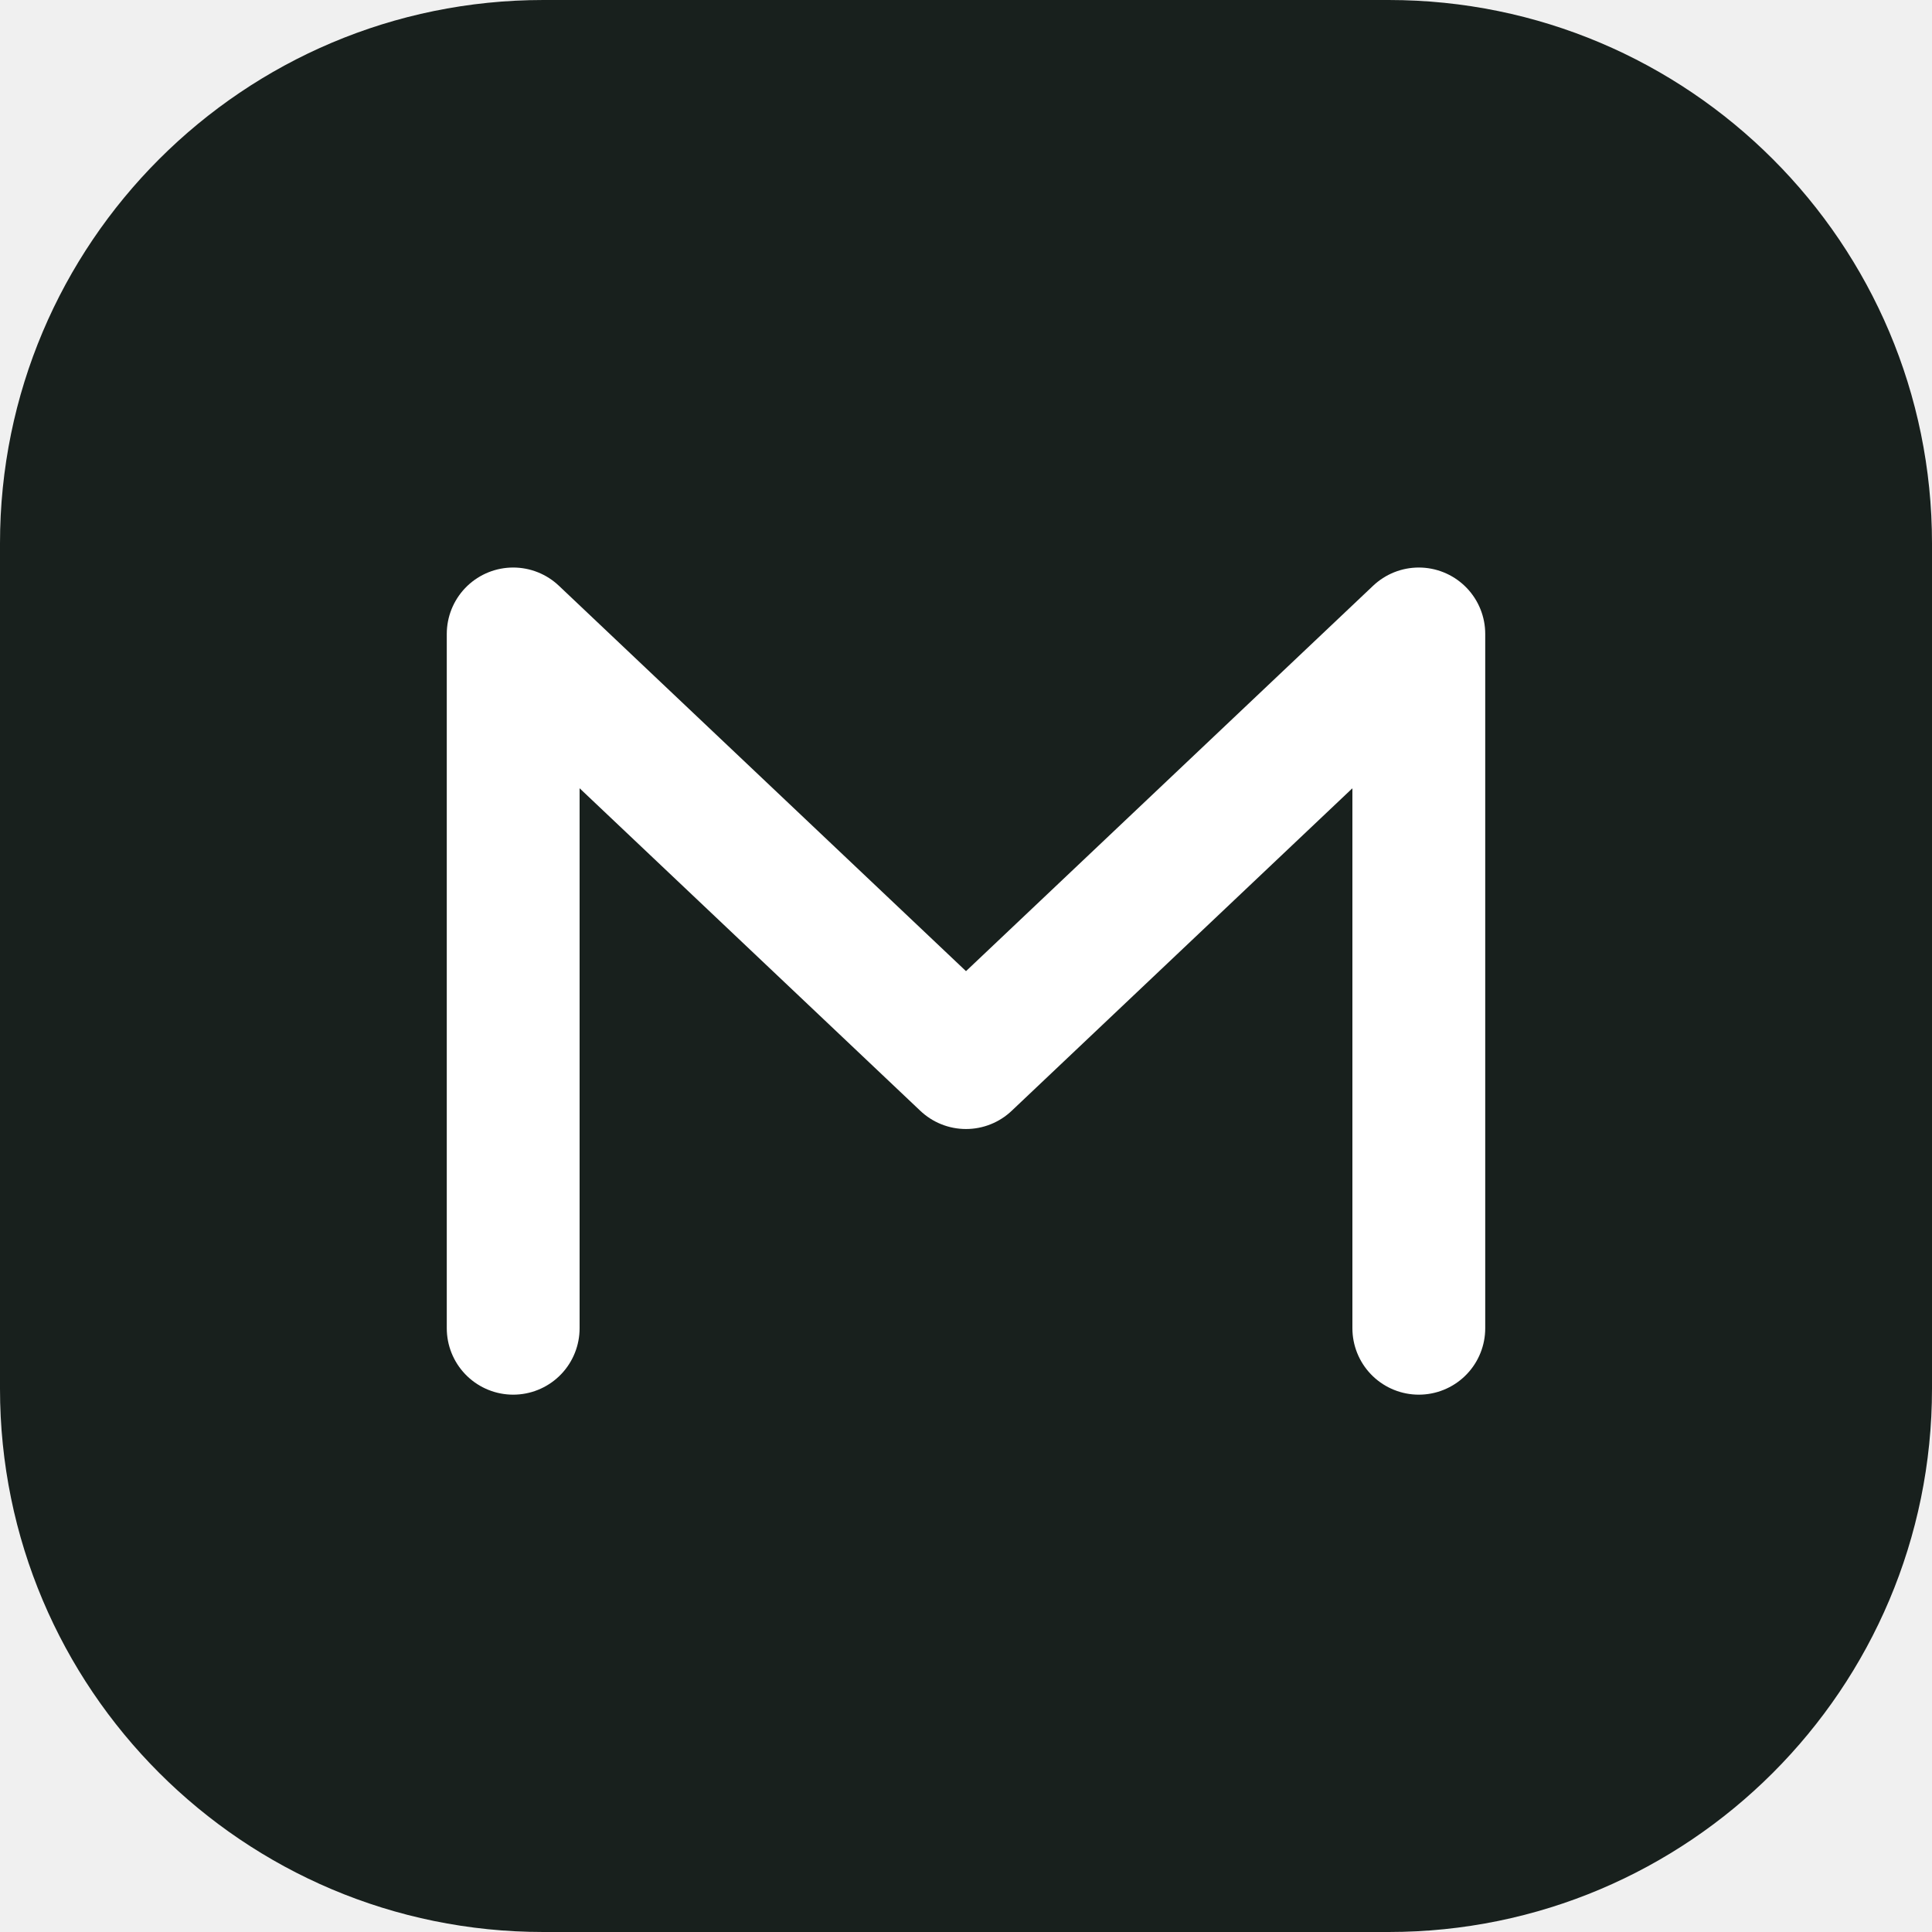
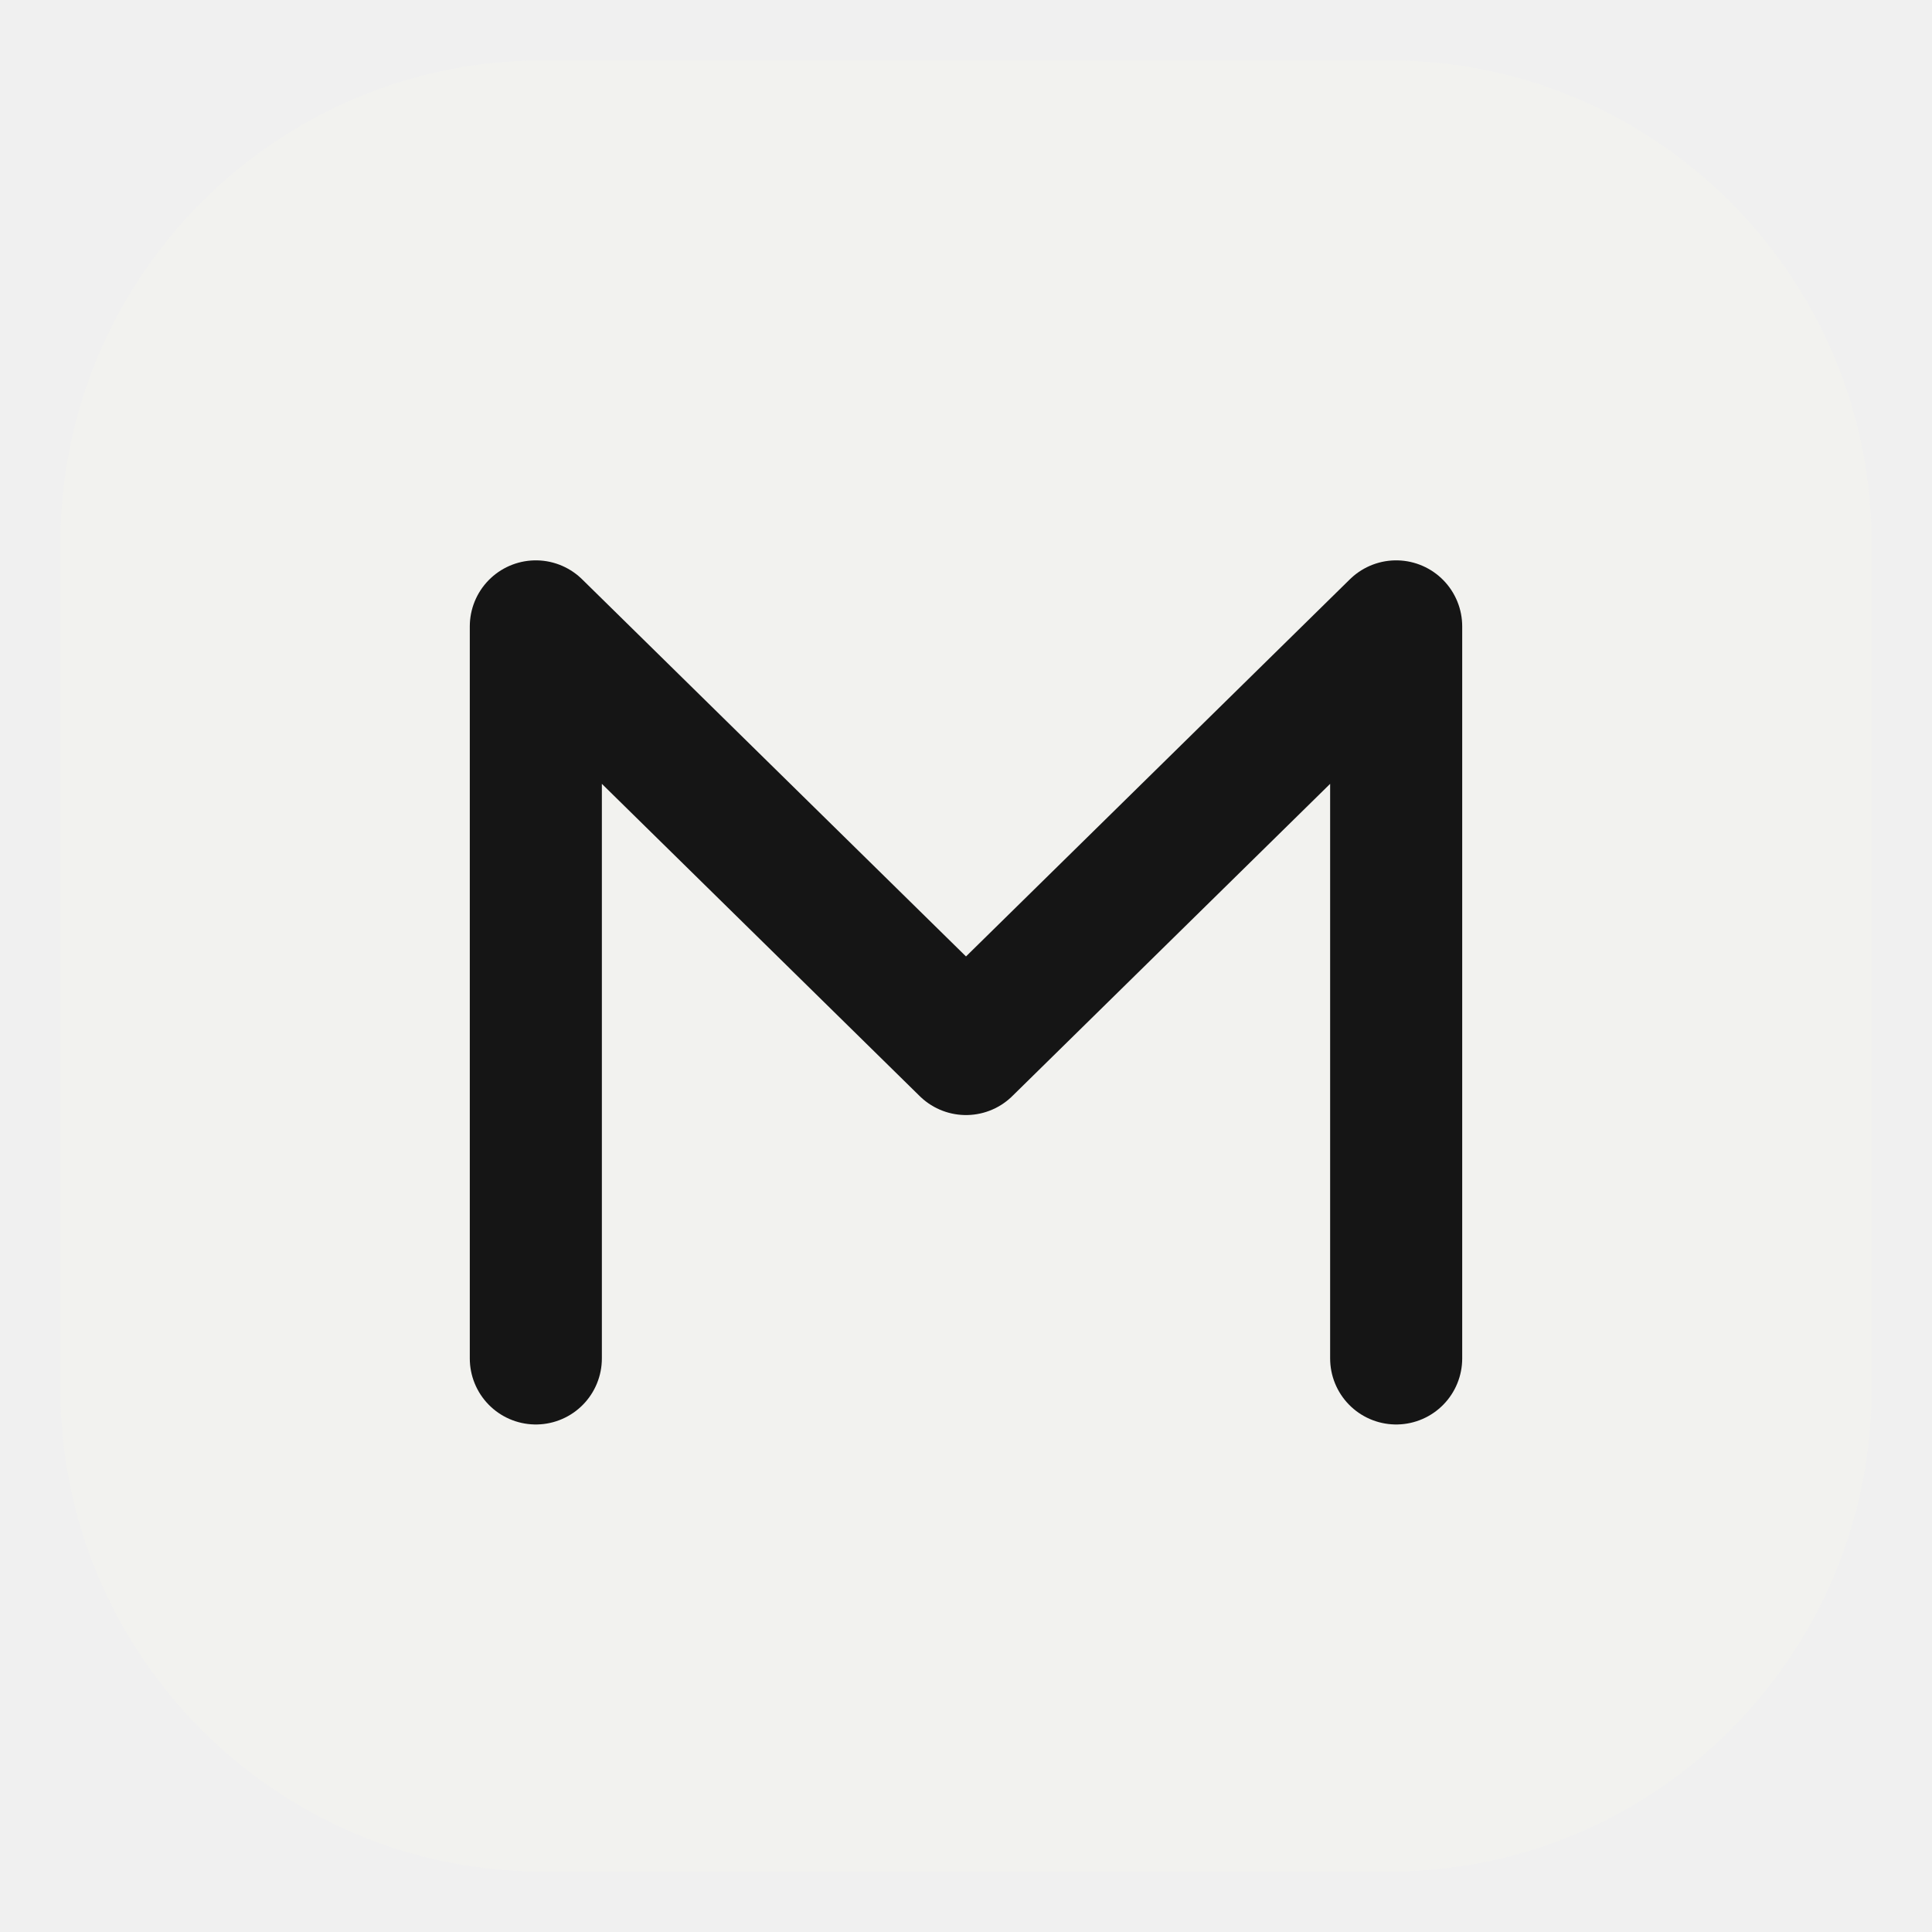
- <svg xmlns="http://www.w3.org/2000/svg" width="32" height="32" viewBox="0 0 32 32" fill="none">
-   <rect width="32" height="32" rx="9" fill="#18201D" />
-   <path d="M8.5 22V10.5L16 17.6L23.5 10.5V22" stroke="#FFFFFF" stroke-width="2.2" stroke-linecap="round" stroke-linejoin="round" />
+ <svg xmlns="http://www.w3.org/2000/svg" width="512" height="512" viewBox="0 0 512 512" fill="none">
+   <rect x="16" y="16" width="480" height="480" rx="128" fill="#F2F2EF" />
+   <path d="M142 360V166L256 278L370 166V360" stroke="#151515" stroke-width="35" stroke-linecap="round" stroke-linejoin="round" />
</svg>
